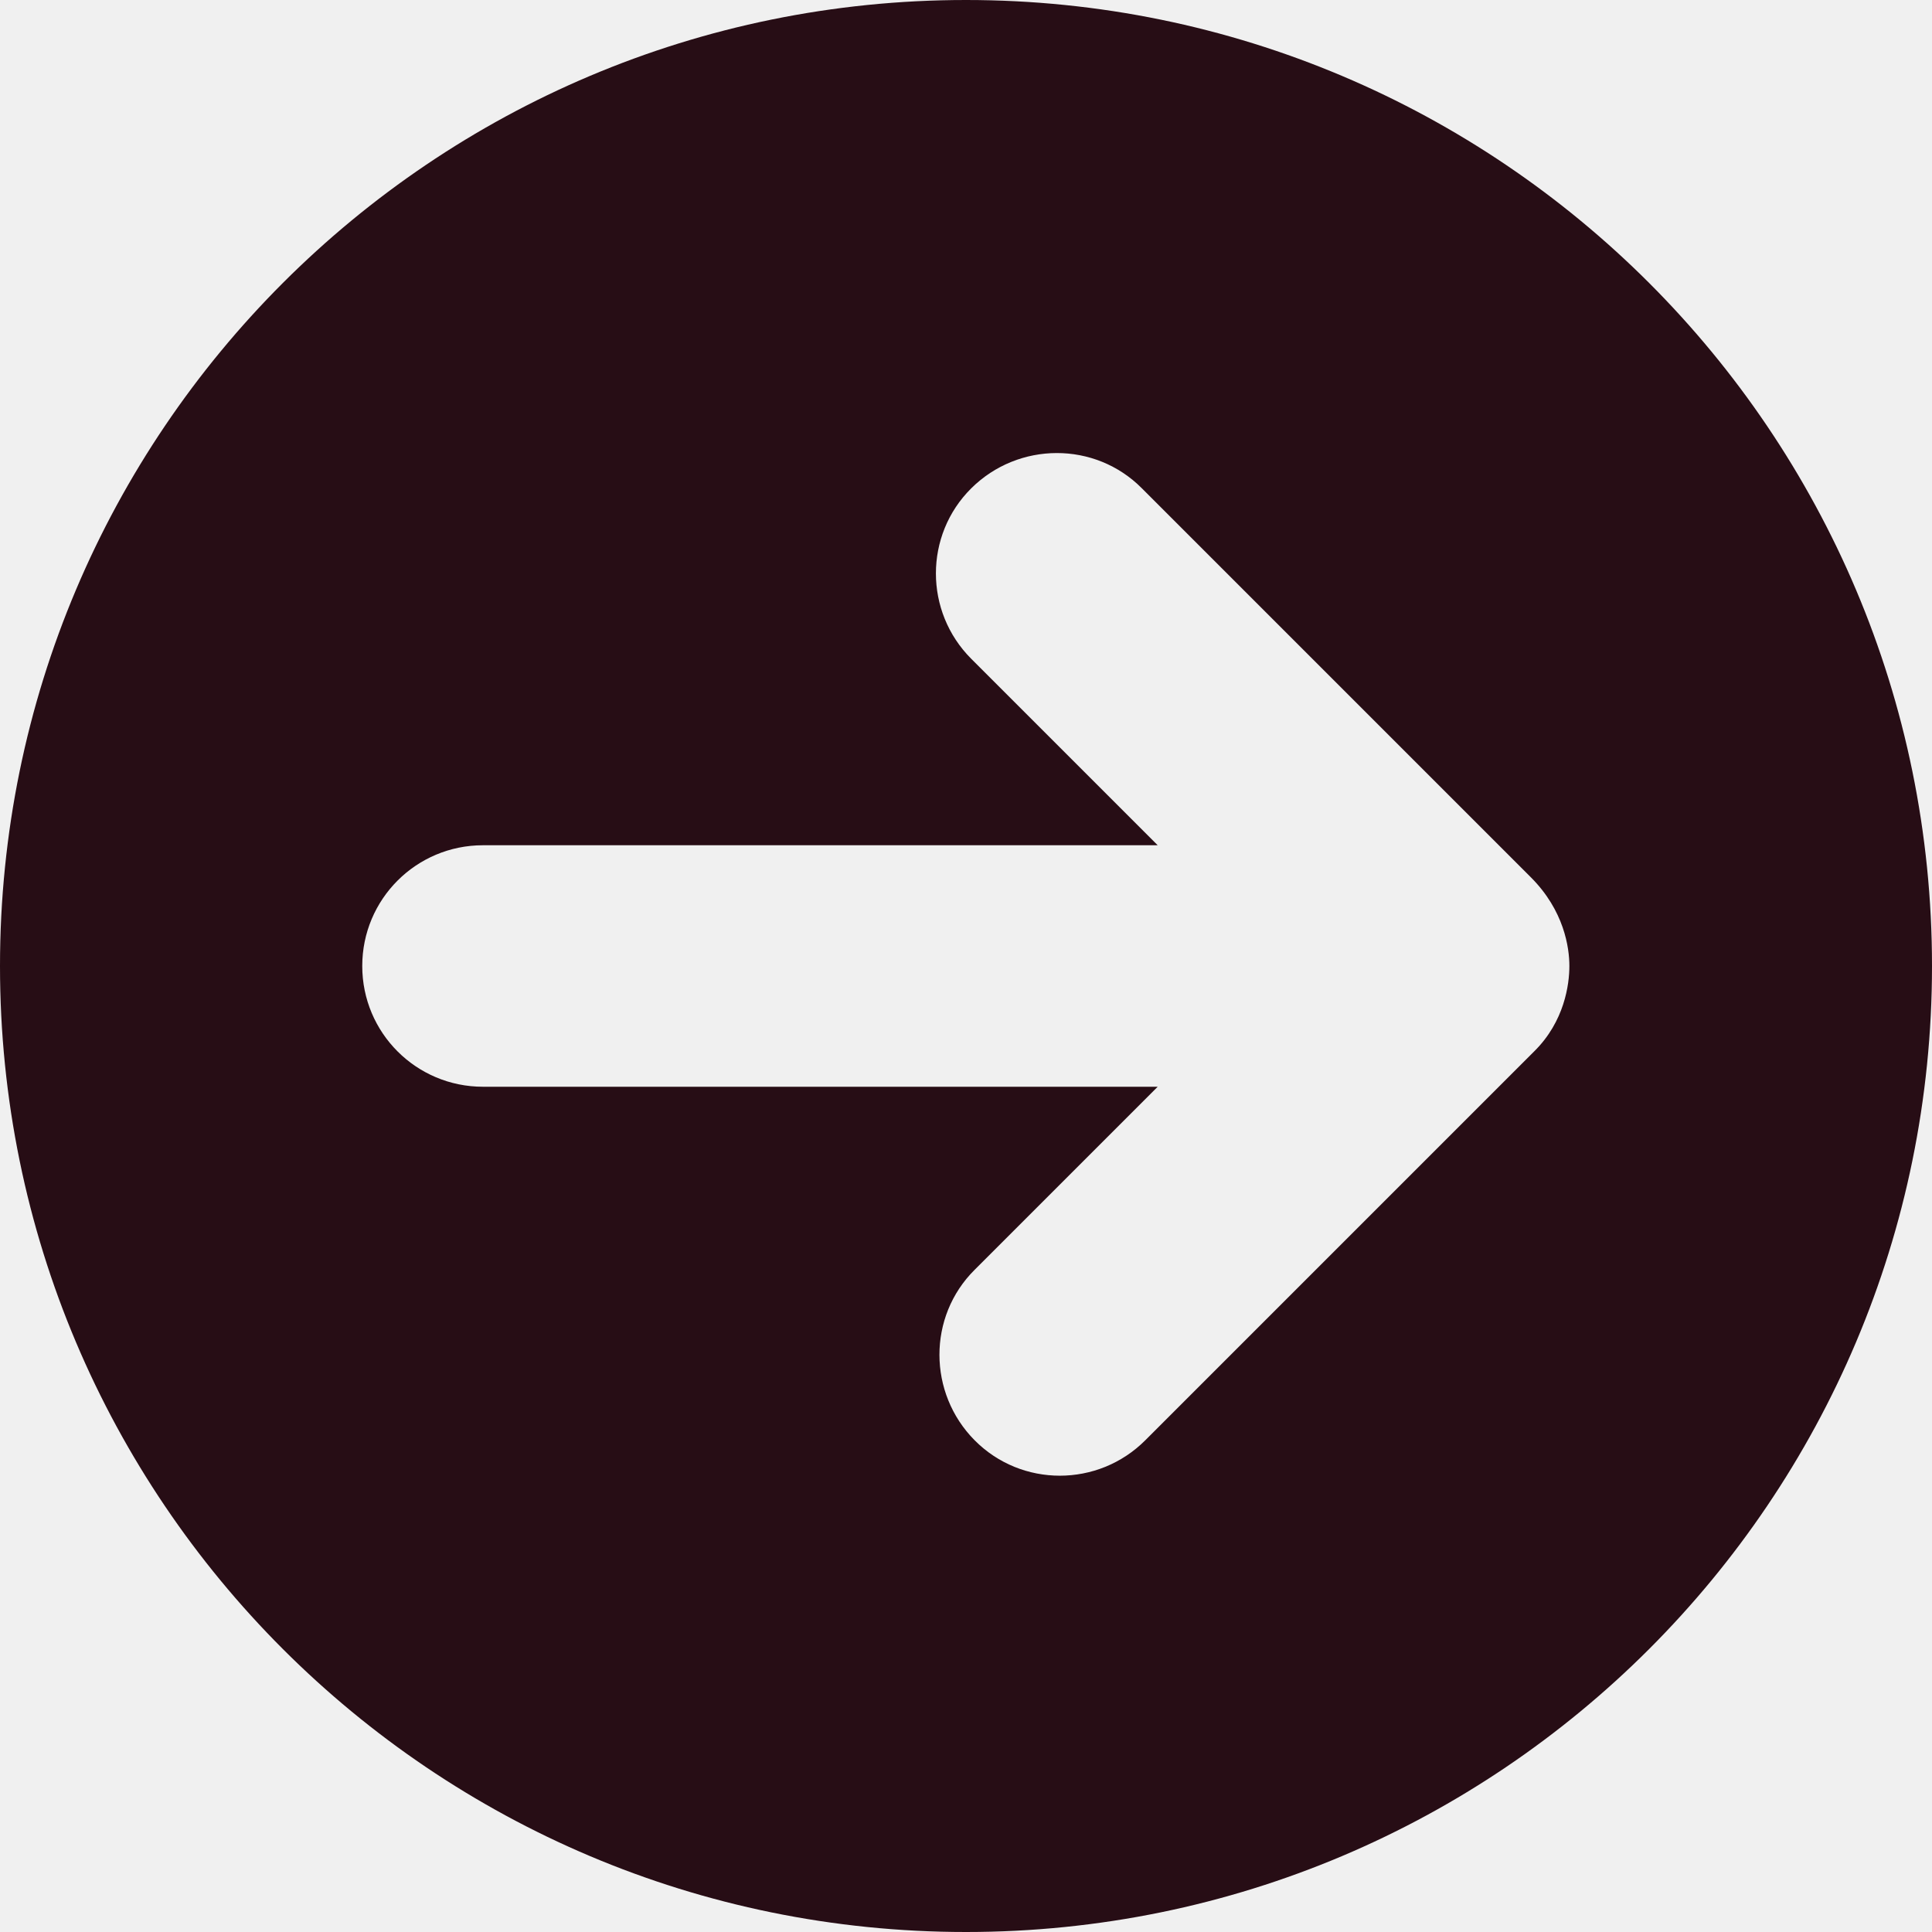
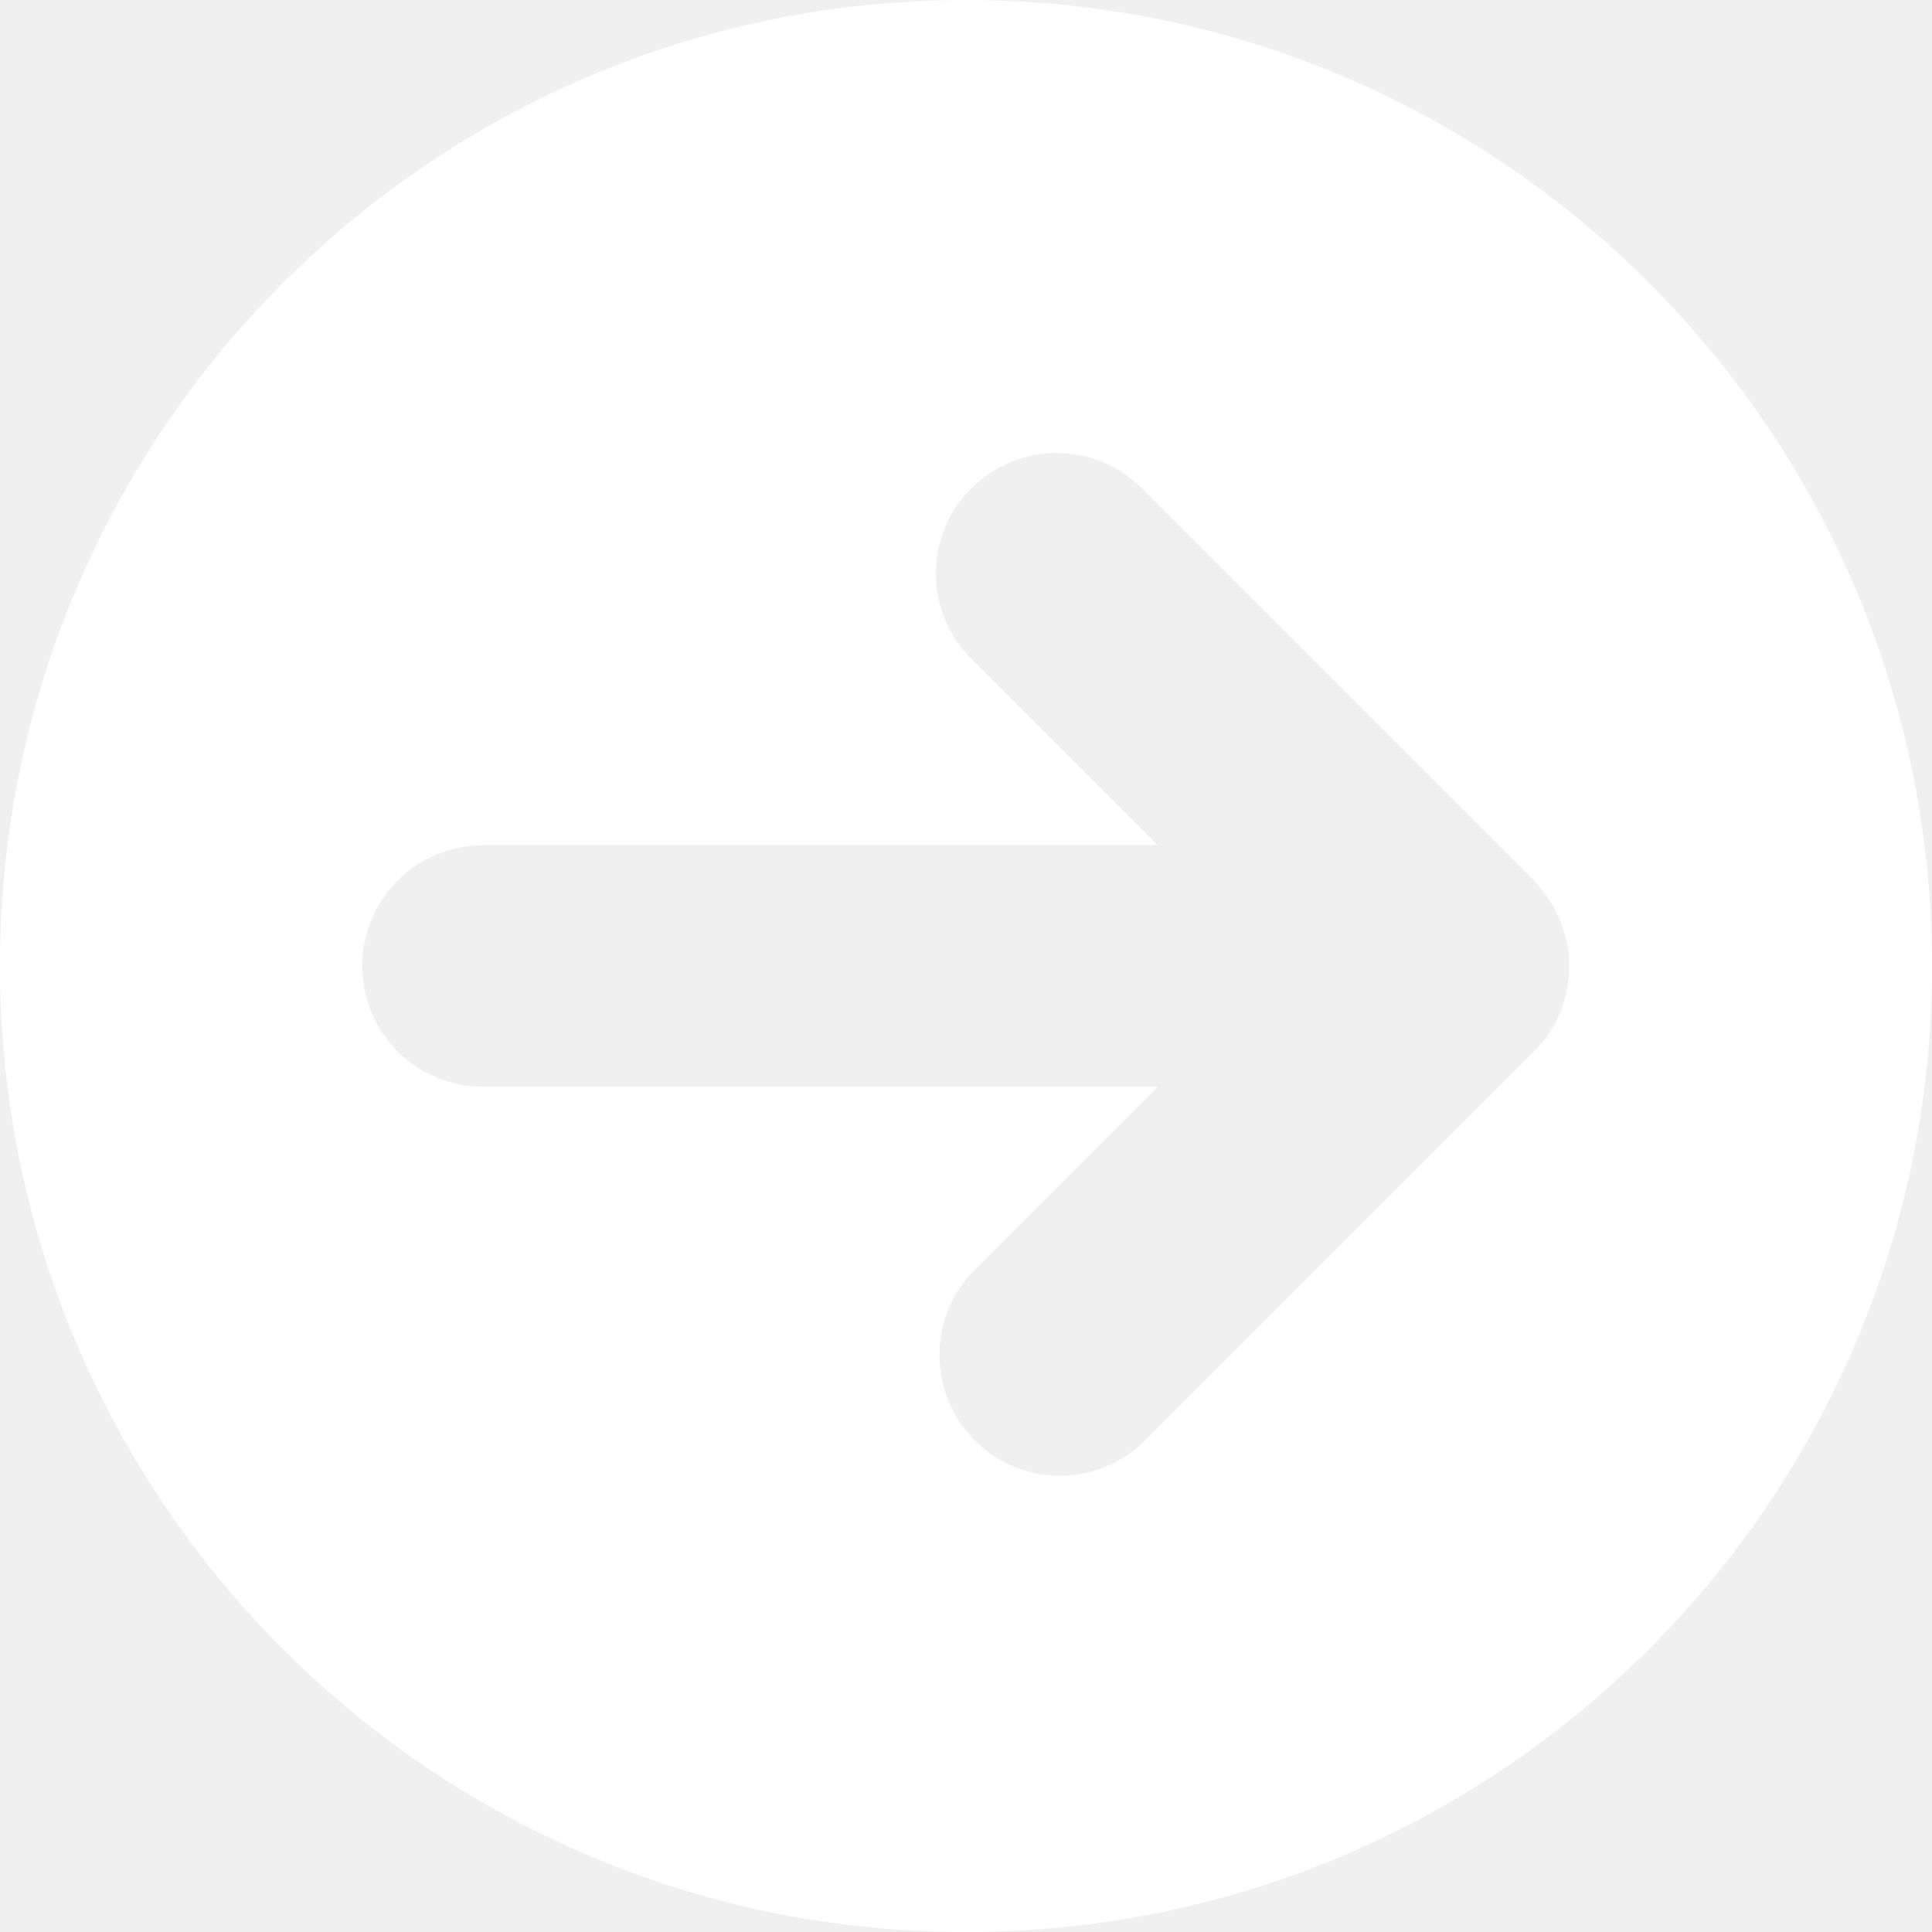
<svg xmlns="http://www.w3.org/2000/svg" version="1.1" id="Layer_1" x="0px" y="0px" viewBox="0 0 512 512" style="enable-background:new 0 0 512 512;" xml:space="preserve">
  <style type="text/css">
- 	.st0{fill:#270D15;}
+ 	.st0{fill:#FFFFFF;}
</style>
  <path class="st0" d="M256,0C114.6,0,0,114.6,0,256s114.6,256,256,256s256-114.6,256-256S397.4,0,256,0z M406.6,278.6L303.5,381.7  c-12.5,12.5-32.8,12.5-45.2,0s-12.5-32.8,0-45.2l48.5-48.5H128c-17.7,0-32-14.3-32-32s14.3-32,32-32h178.8l-49.4-49.4  c-12.5-12.5-12.5-32.8,0-45.2s32.8-12.5,45.2,0l103.1,103.1c8.8,8.8,10.2,18.6,10.2,23.5S414.6,270.7,406.6,278.6z" />
</svg>
